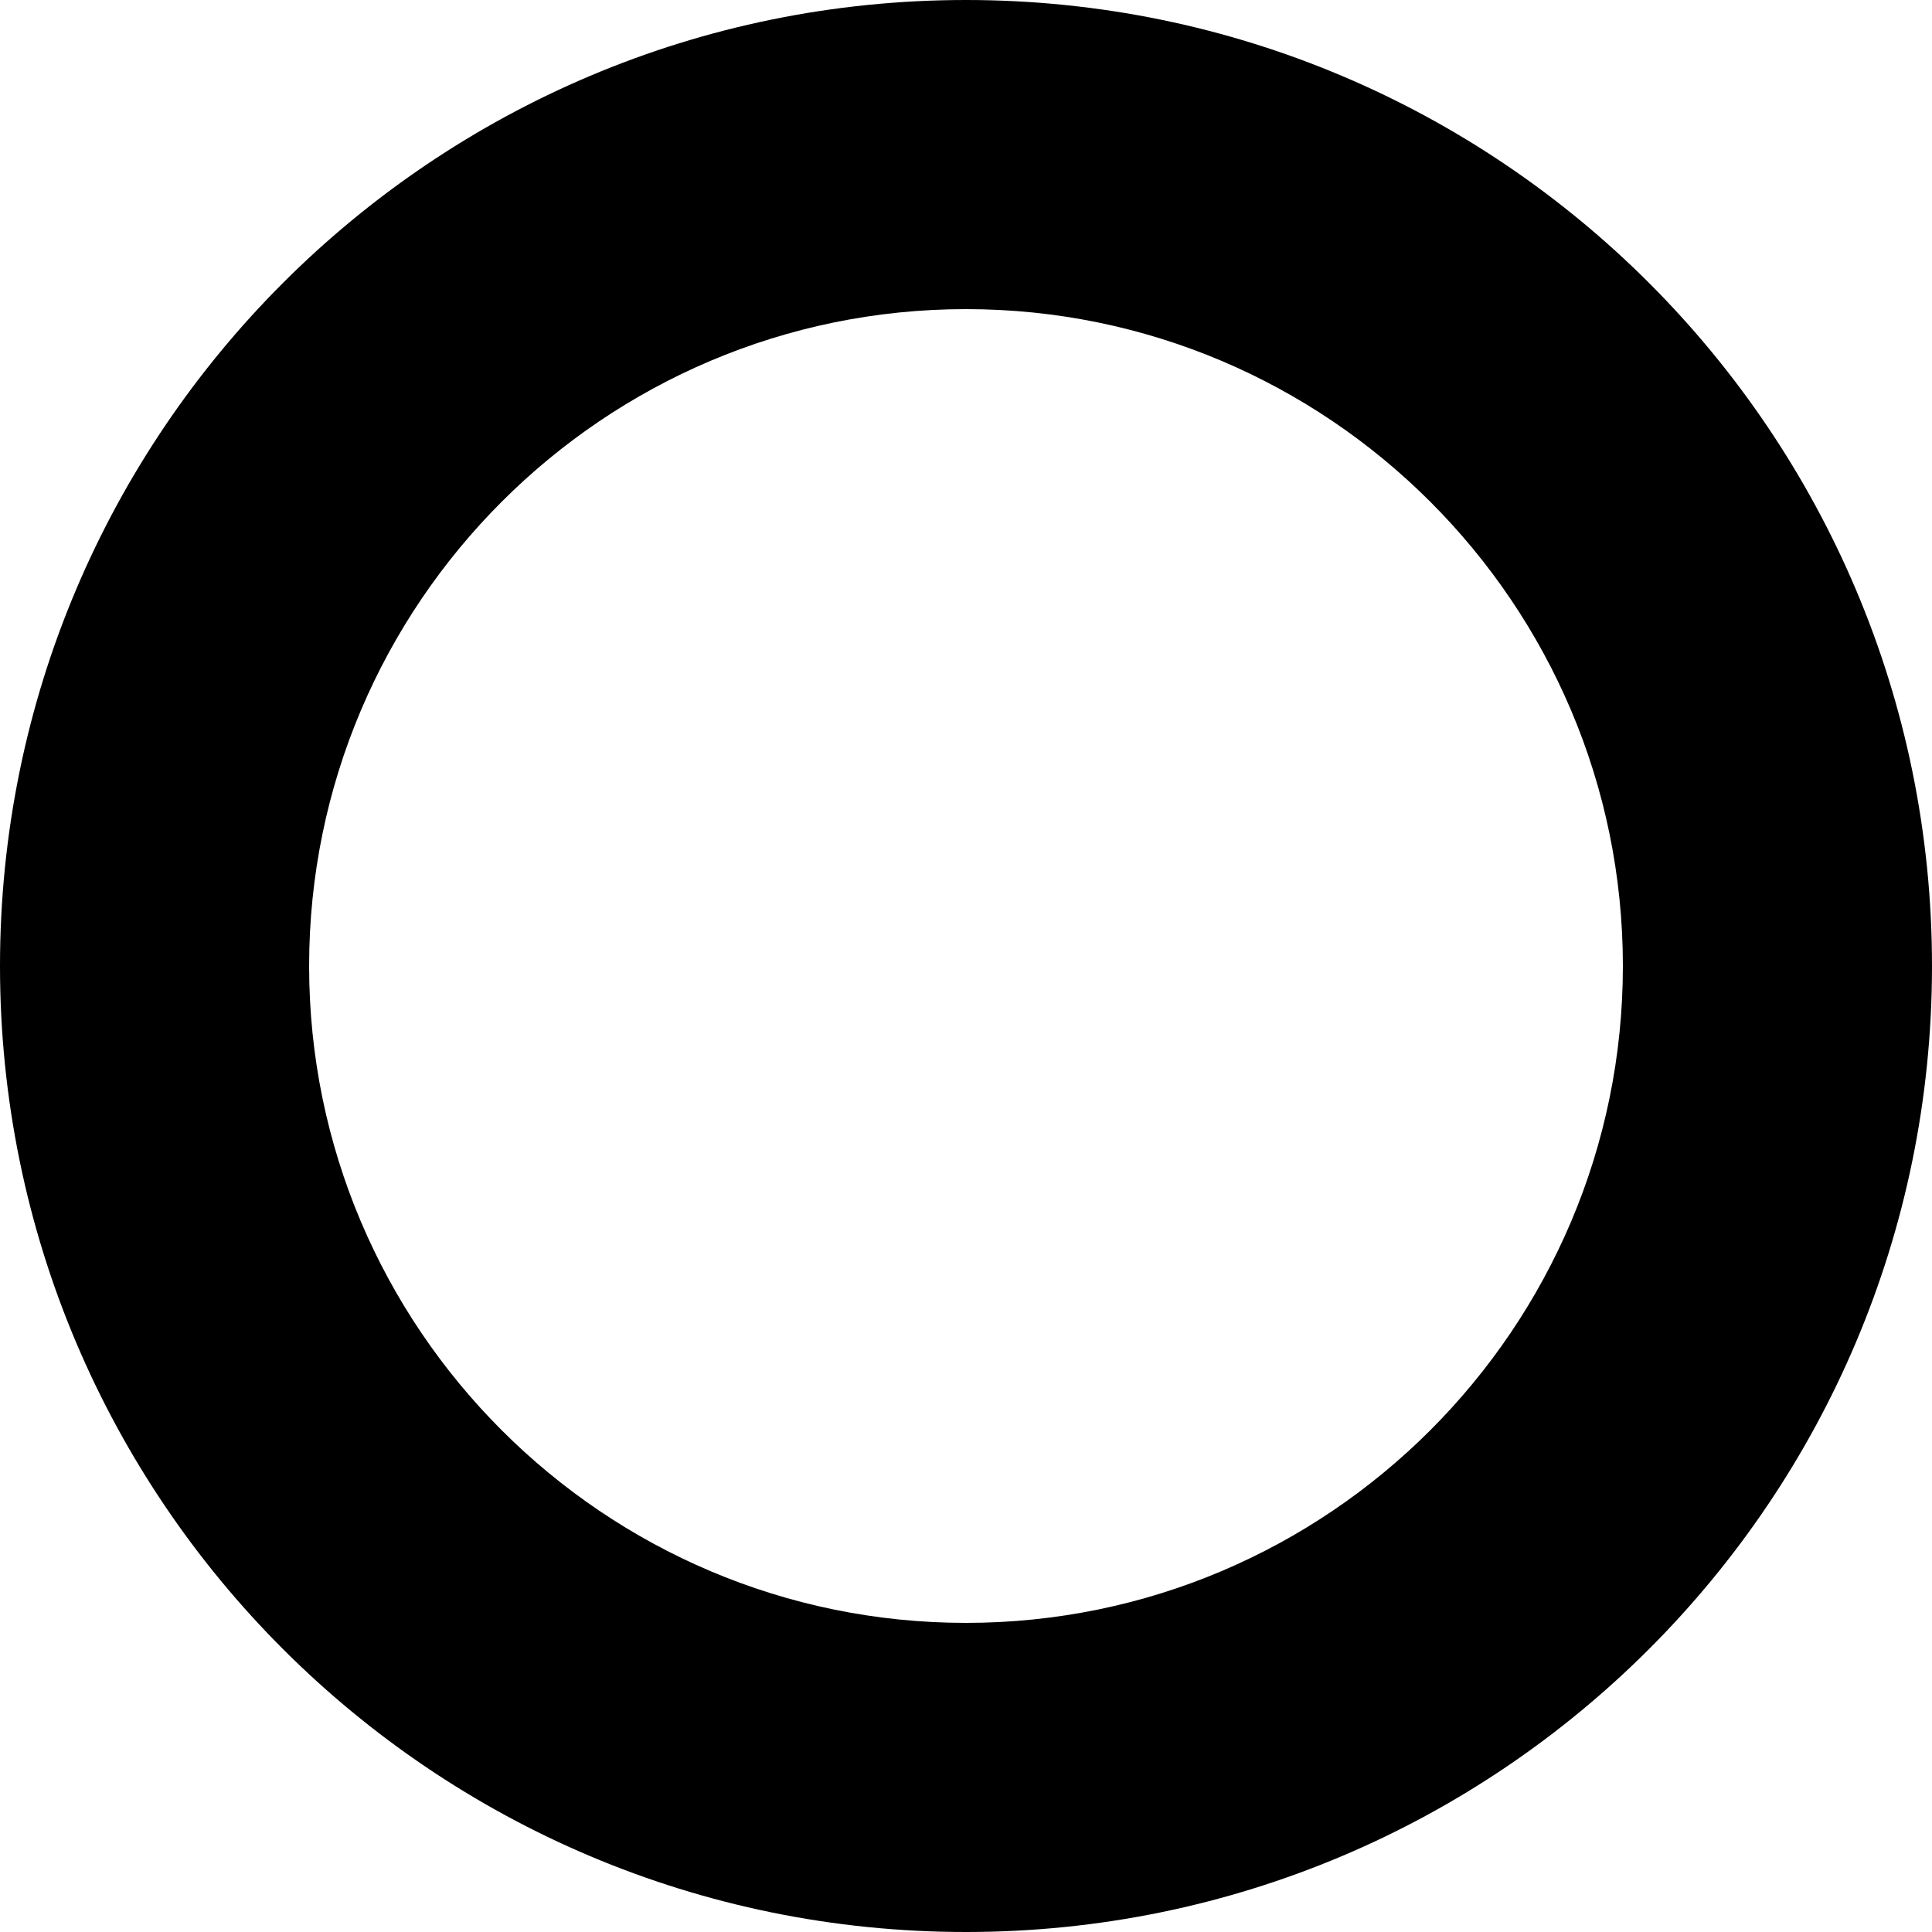
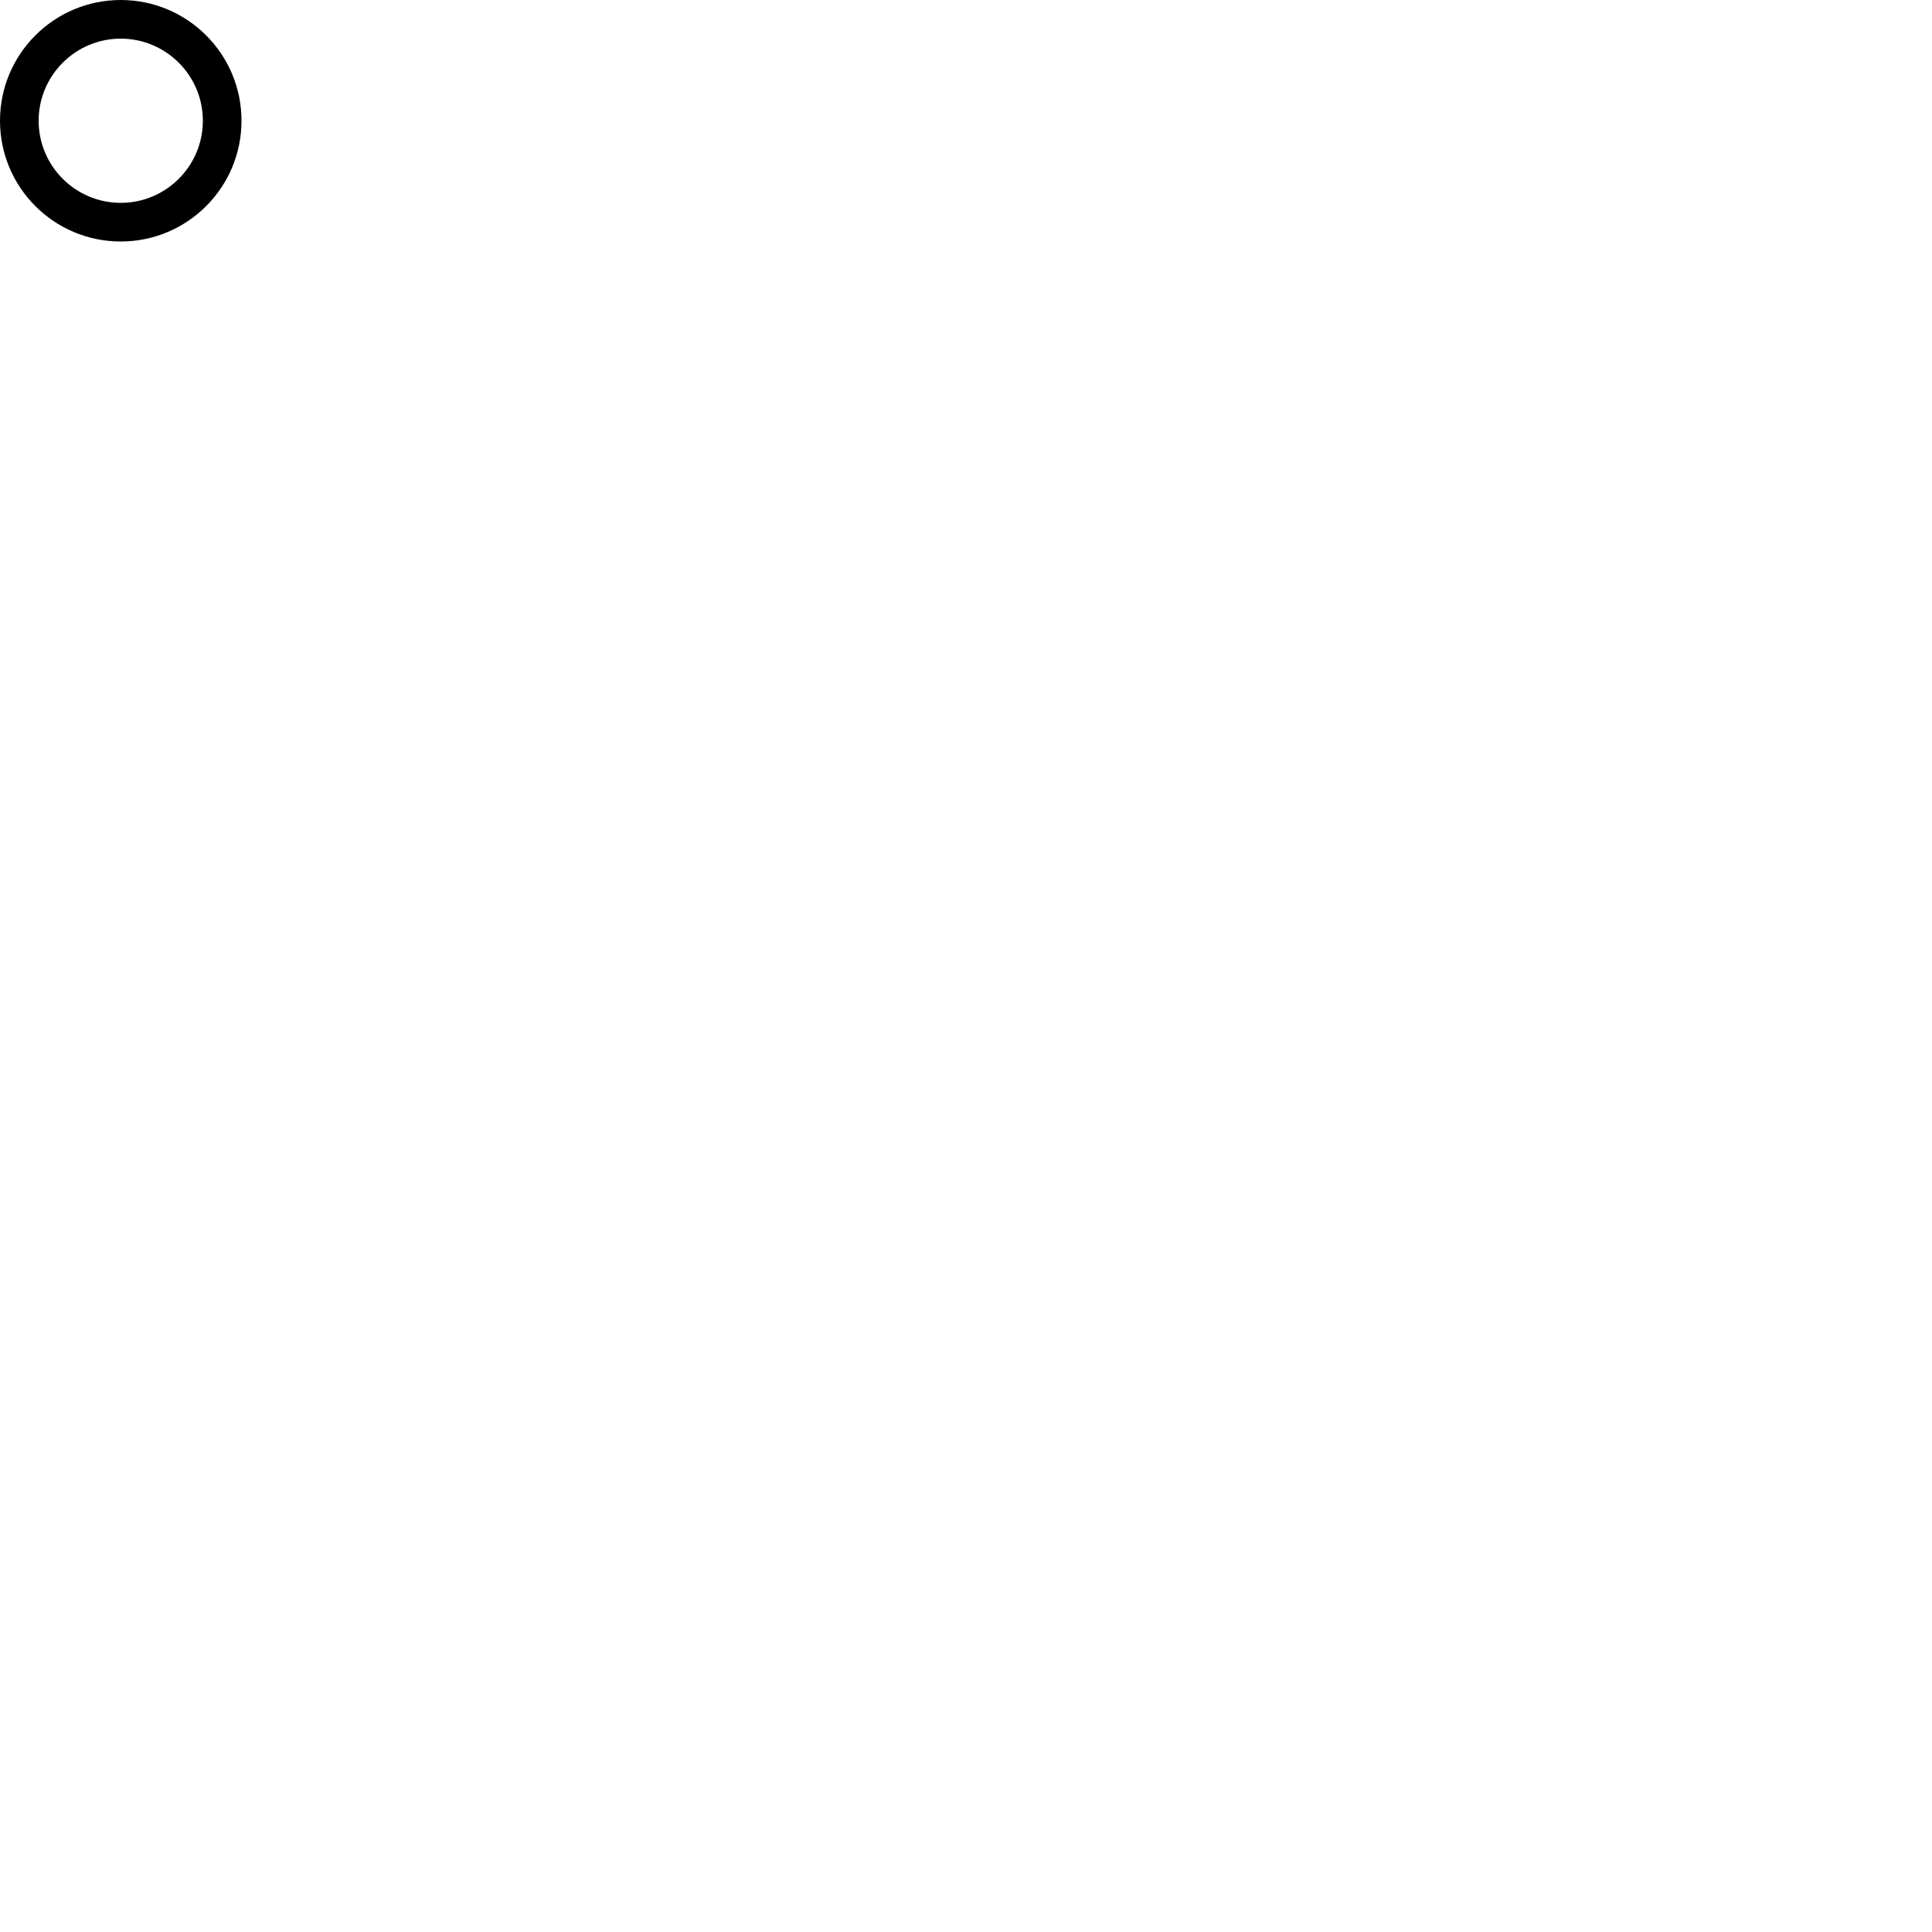
- <svg xmlns="http://www.w3.org/2000/svg" width="25" height="25" viewBox="0 0 25 25">
+ <svg xmlns="http://www.w3.org/2000/svg" width="200" height="200" viewBox="0 0 200 200">
  <path d="M12.5 4c4.687 0 8.5 3.813 8.5 8.5 0 4.687-3.813 8.5-8.5 8.5C7.813 21 4 17.187 4 12.5 4 7.813 7.813 4 12.5 4m0-4C5.597 0 0 5.597 0 12.5S5.597 25 12.5 25 25 19.403 25 12.5 19.403 0 12.5 0z" />
</svg>
